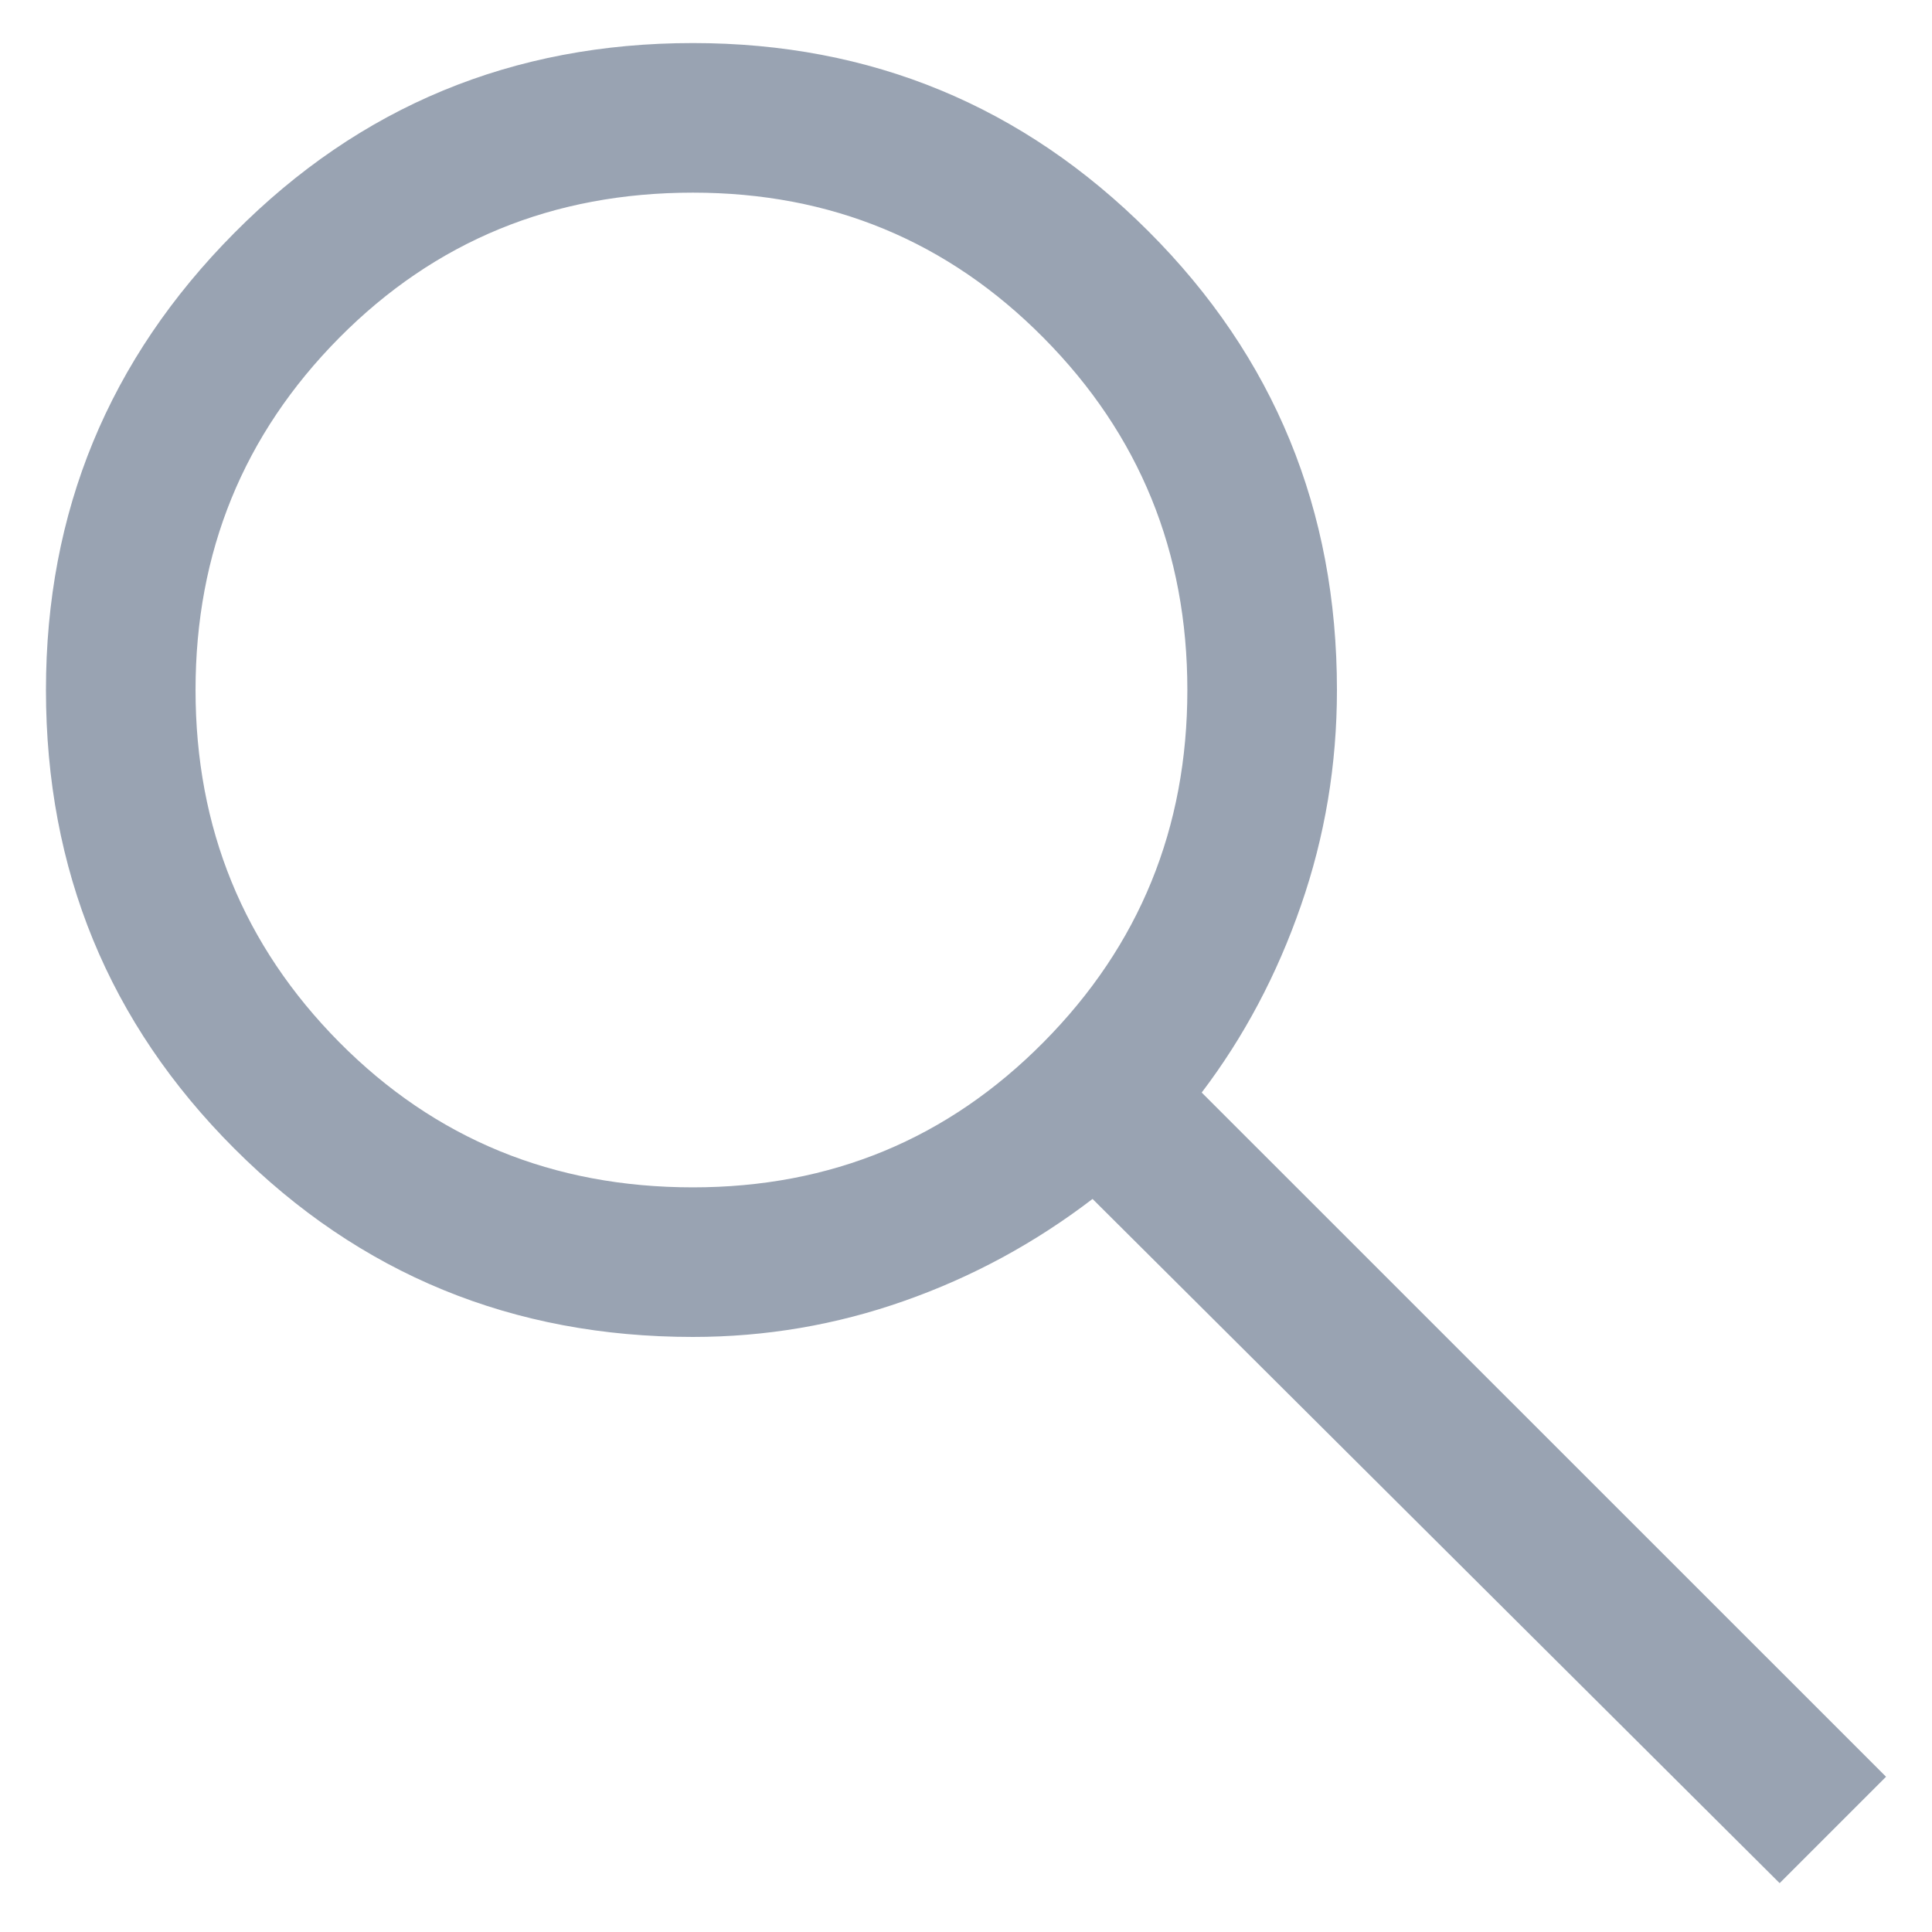
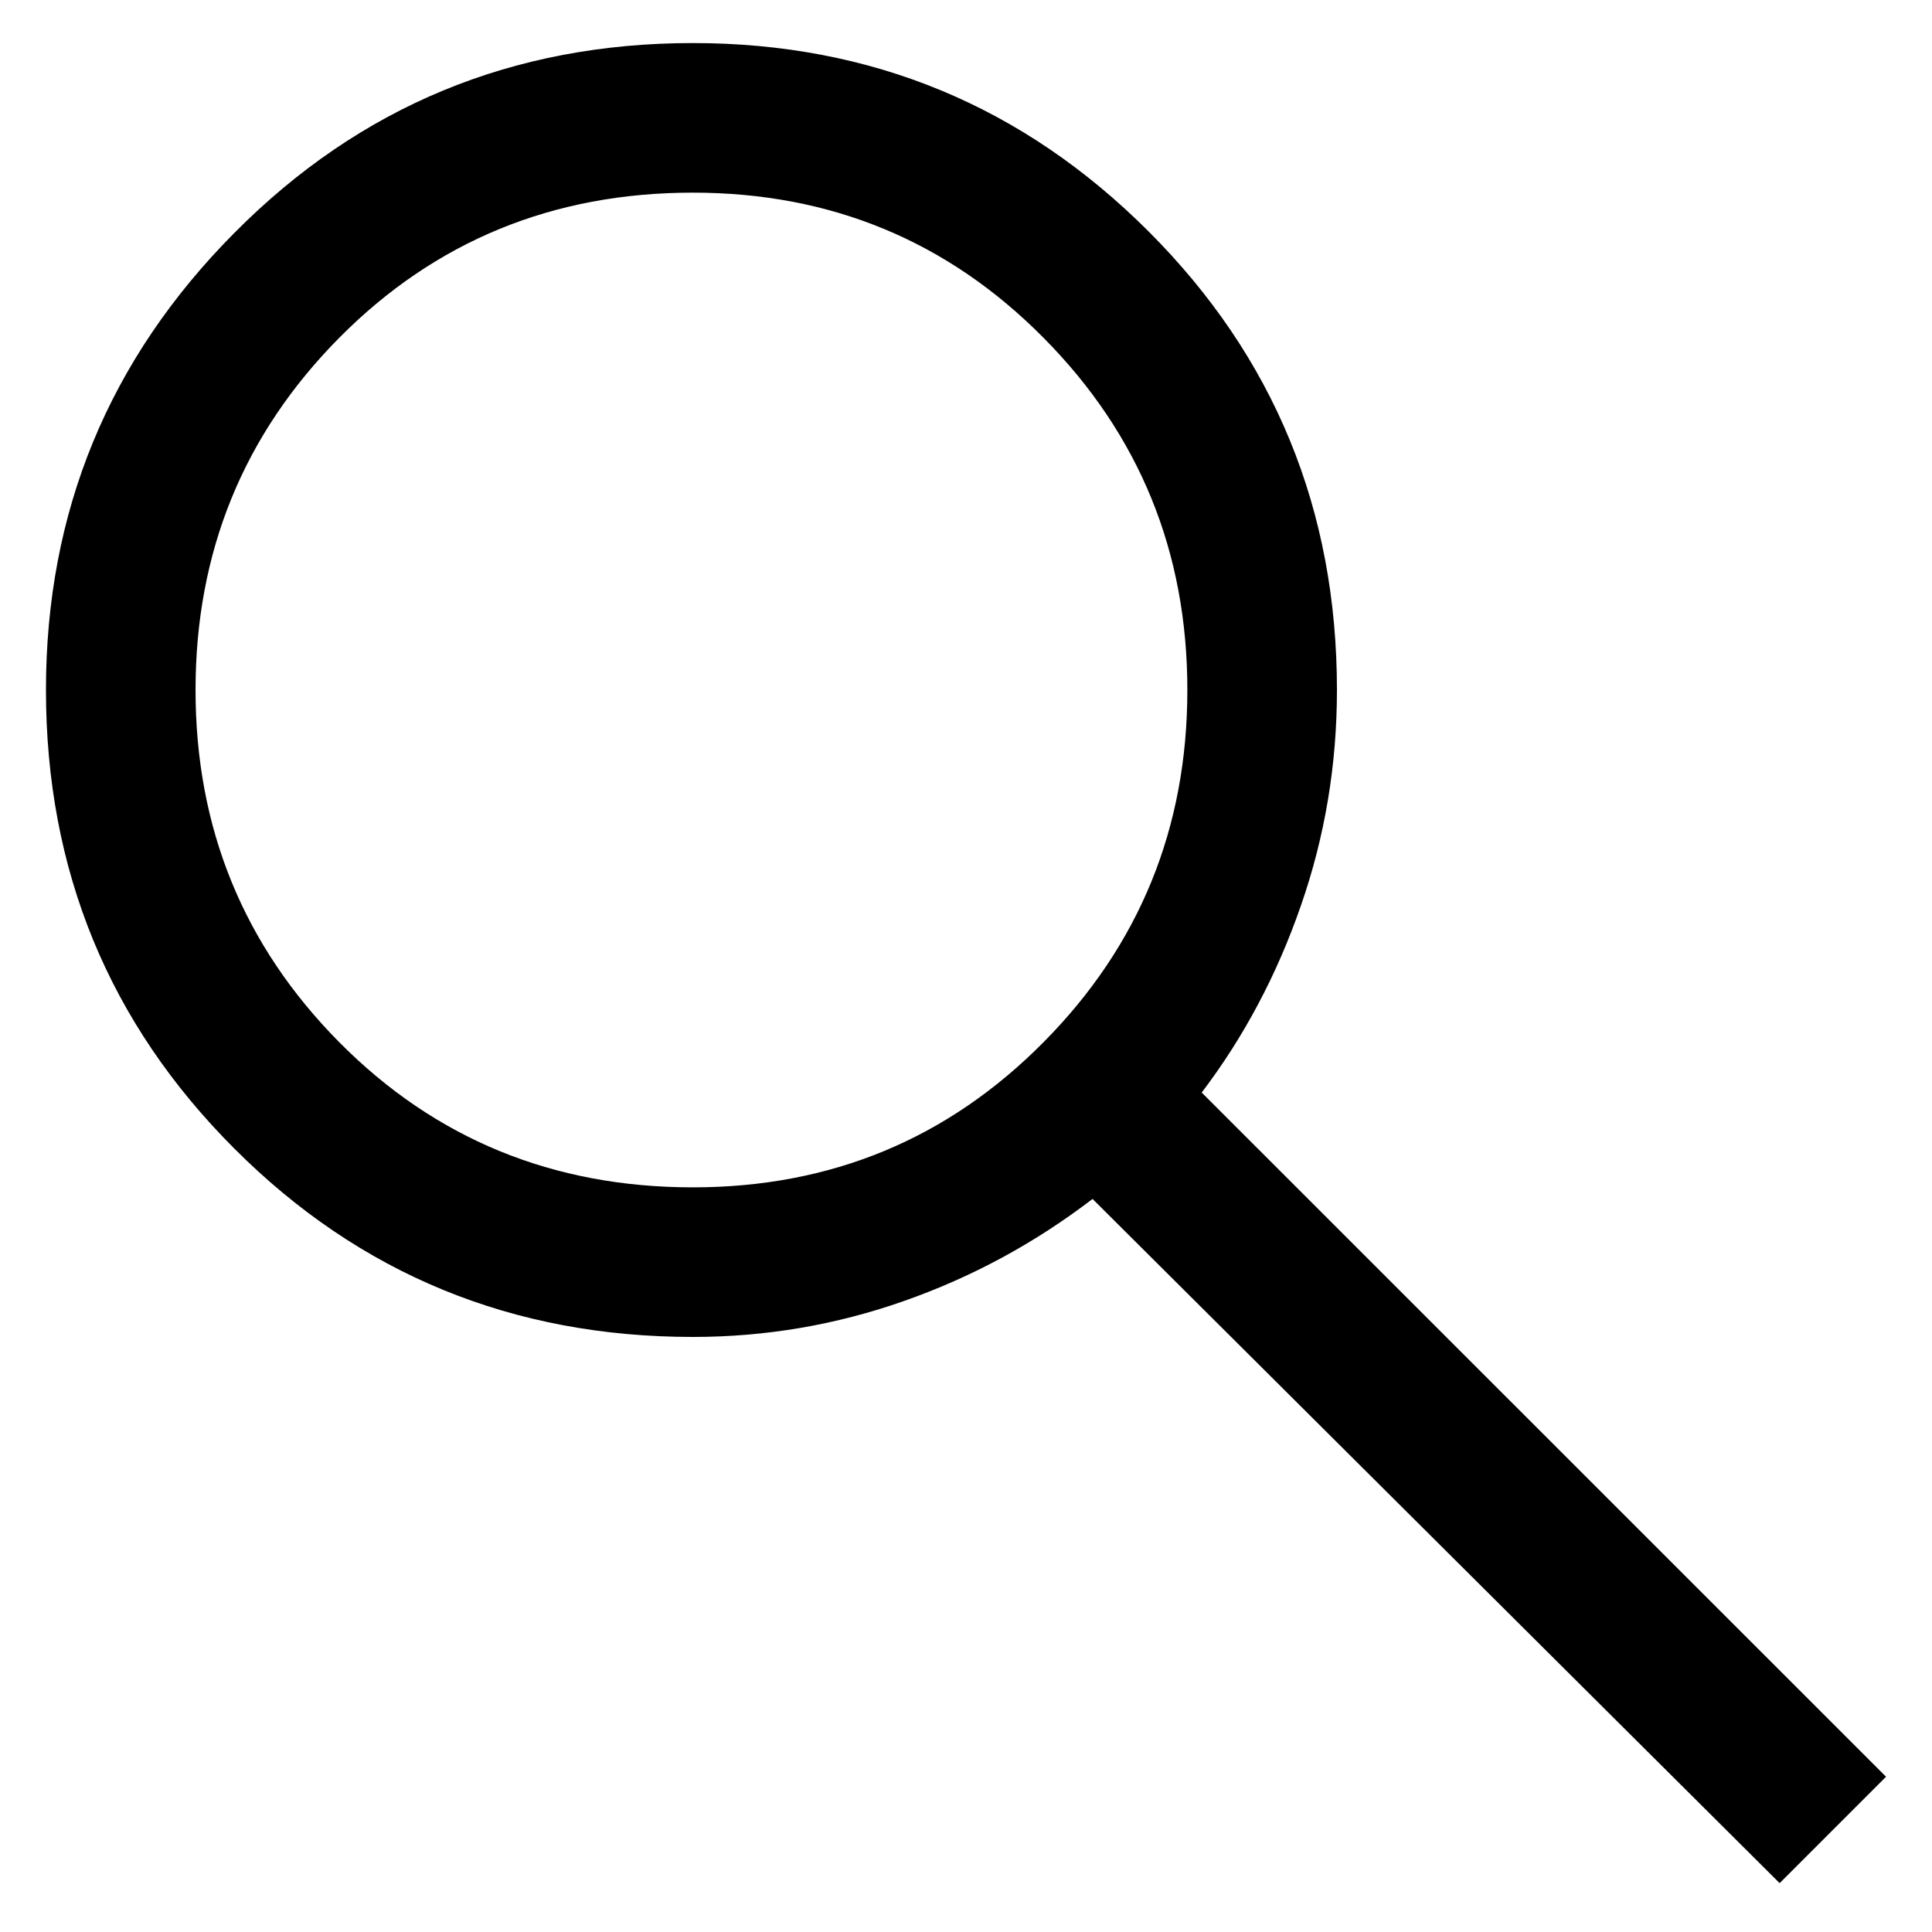
- <svg xmlns="http://www.w3.org/2000/svg" width="14" height="14" viewBox="0 0 14 14" fill="none">
-   <path d="M12.896 13.646L7.917 8.688C7.5 9.007 7.045 9.254 6.552 9.427C6.059 9.601 5.548 9.688 5.021 9.688C3.715 9.688 2.607 9.233 1.698 8.323C0.788 7.413 0.333 6.305 0.333 5C0.333 3.708 0.788 2.604 1.698 1.688C2.607 0.771 3.715 0.312 5.021 0.312C6.312 0.312 7.413 0.767 8.323 1.677C9.233 2.587 9.688 3.695 9.688 5C9.688 5.541 9.601 6.062 9.427 6.562C9.254 7.062 9.014 7.514 8.708 7.917L13.667 12.875L12.896 13.646ZM5.021 8.604C6.021 8.604 6.868 8.253 7.562 7.552C8.257 6.851 8.604 6 8.604 5C8.604 4 8.257 3.149 7.562 2.448C6.868 1.747 6.021 1.396 5.021 1.396C4.007 1.396 3.153 1.747 2.458 2.448C1.764 3.149 1.417 4 1.417 5C1.417 6 1.764 6.851 2.458 7.552C3.153 8.253 4.007 8.604 5.021 8.604Z" fill="#99A3B2" />
+ <svg xmlns="http://www.w3.org/2000/svg" width="14" height="14" viewBox="0 0 14 14">
+   <path d="M12.896 13.646L7.917 8.688C7.5 9.007 7.045 9.254 6.552 9.427C6.059 9.601 5.548 9.688 5.021 9.688C3.715 9.688 2.607 9.233 1.698 8.323C0.788 7.413 0.333 6.305 0.333 5C0.333 3.708 0.788 2.604 1.698 1.688C2.607 0.771 3.715 0.312 5.021 0.312C6.312 0.312 7.413 0.767 8.323 1.677C9.233 2.587 9.688 3.695 9.688 5C9.688 5.541 9.601 6.062 9.427 6.562C9.254 7.062 9.014 7.514 8.708 7.917L13.667 12.875L12.896 13.646ZM5.021 8.604C6.021 8.604 6.868 8.253 7.562 7.552C8.257 6.851 8.604 6 8.604 5C8.604 4 8.257 3.149 7.562 2.448C6.868 1.747 6.021 1.396 5.021 1.396C4.007 1.396 3.153 1.747 2.458 2.448C1.764 3.149 1.417 4 1.417 5C1.417 6 1.764 6.851 2.458 7.552C3.153 8.253 4.007 8.604 5.021 8.604Z" />
</svg>
